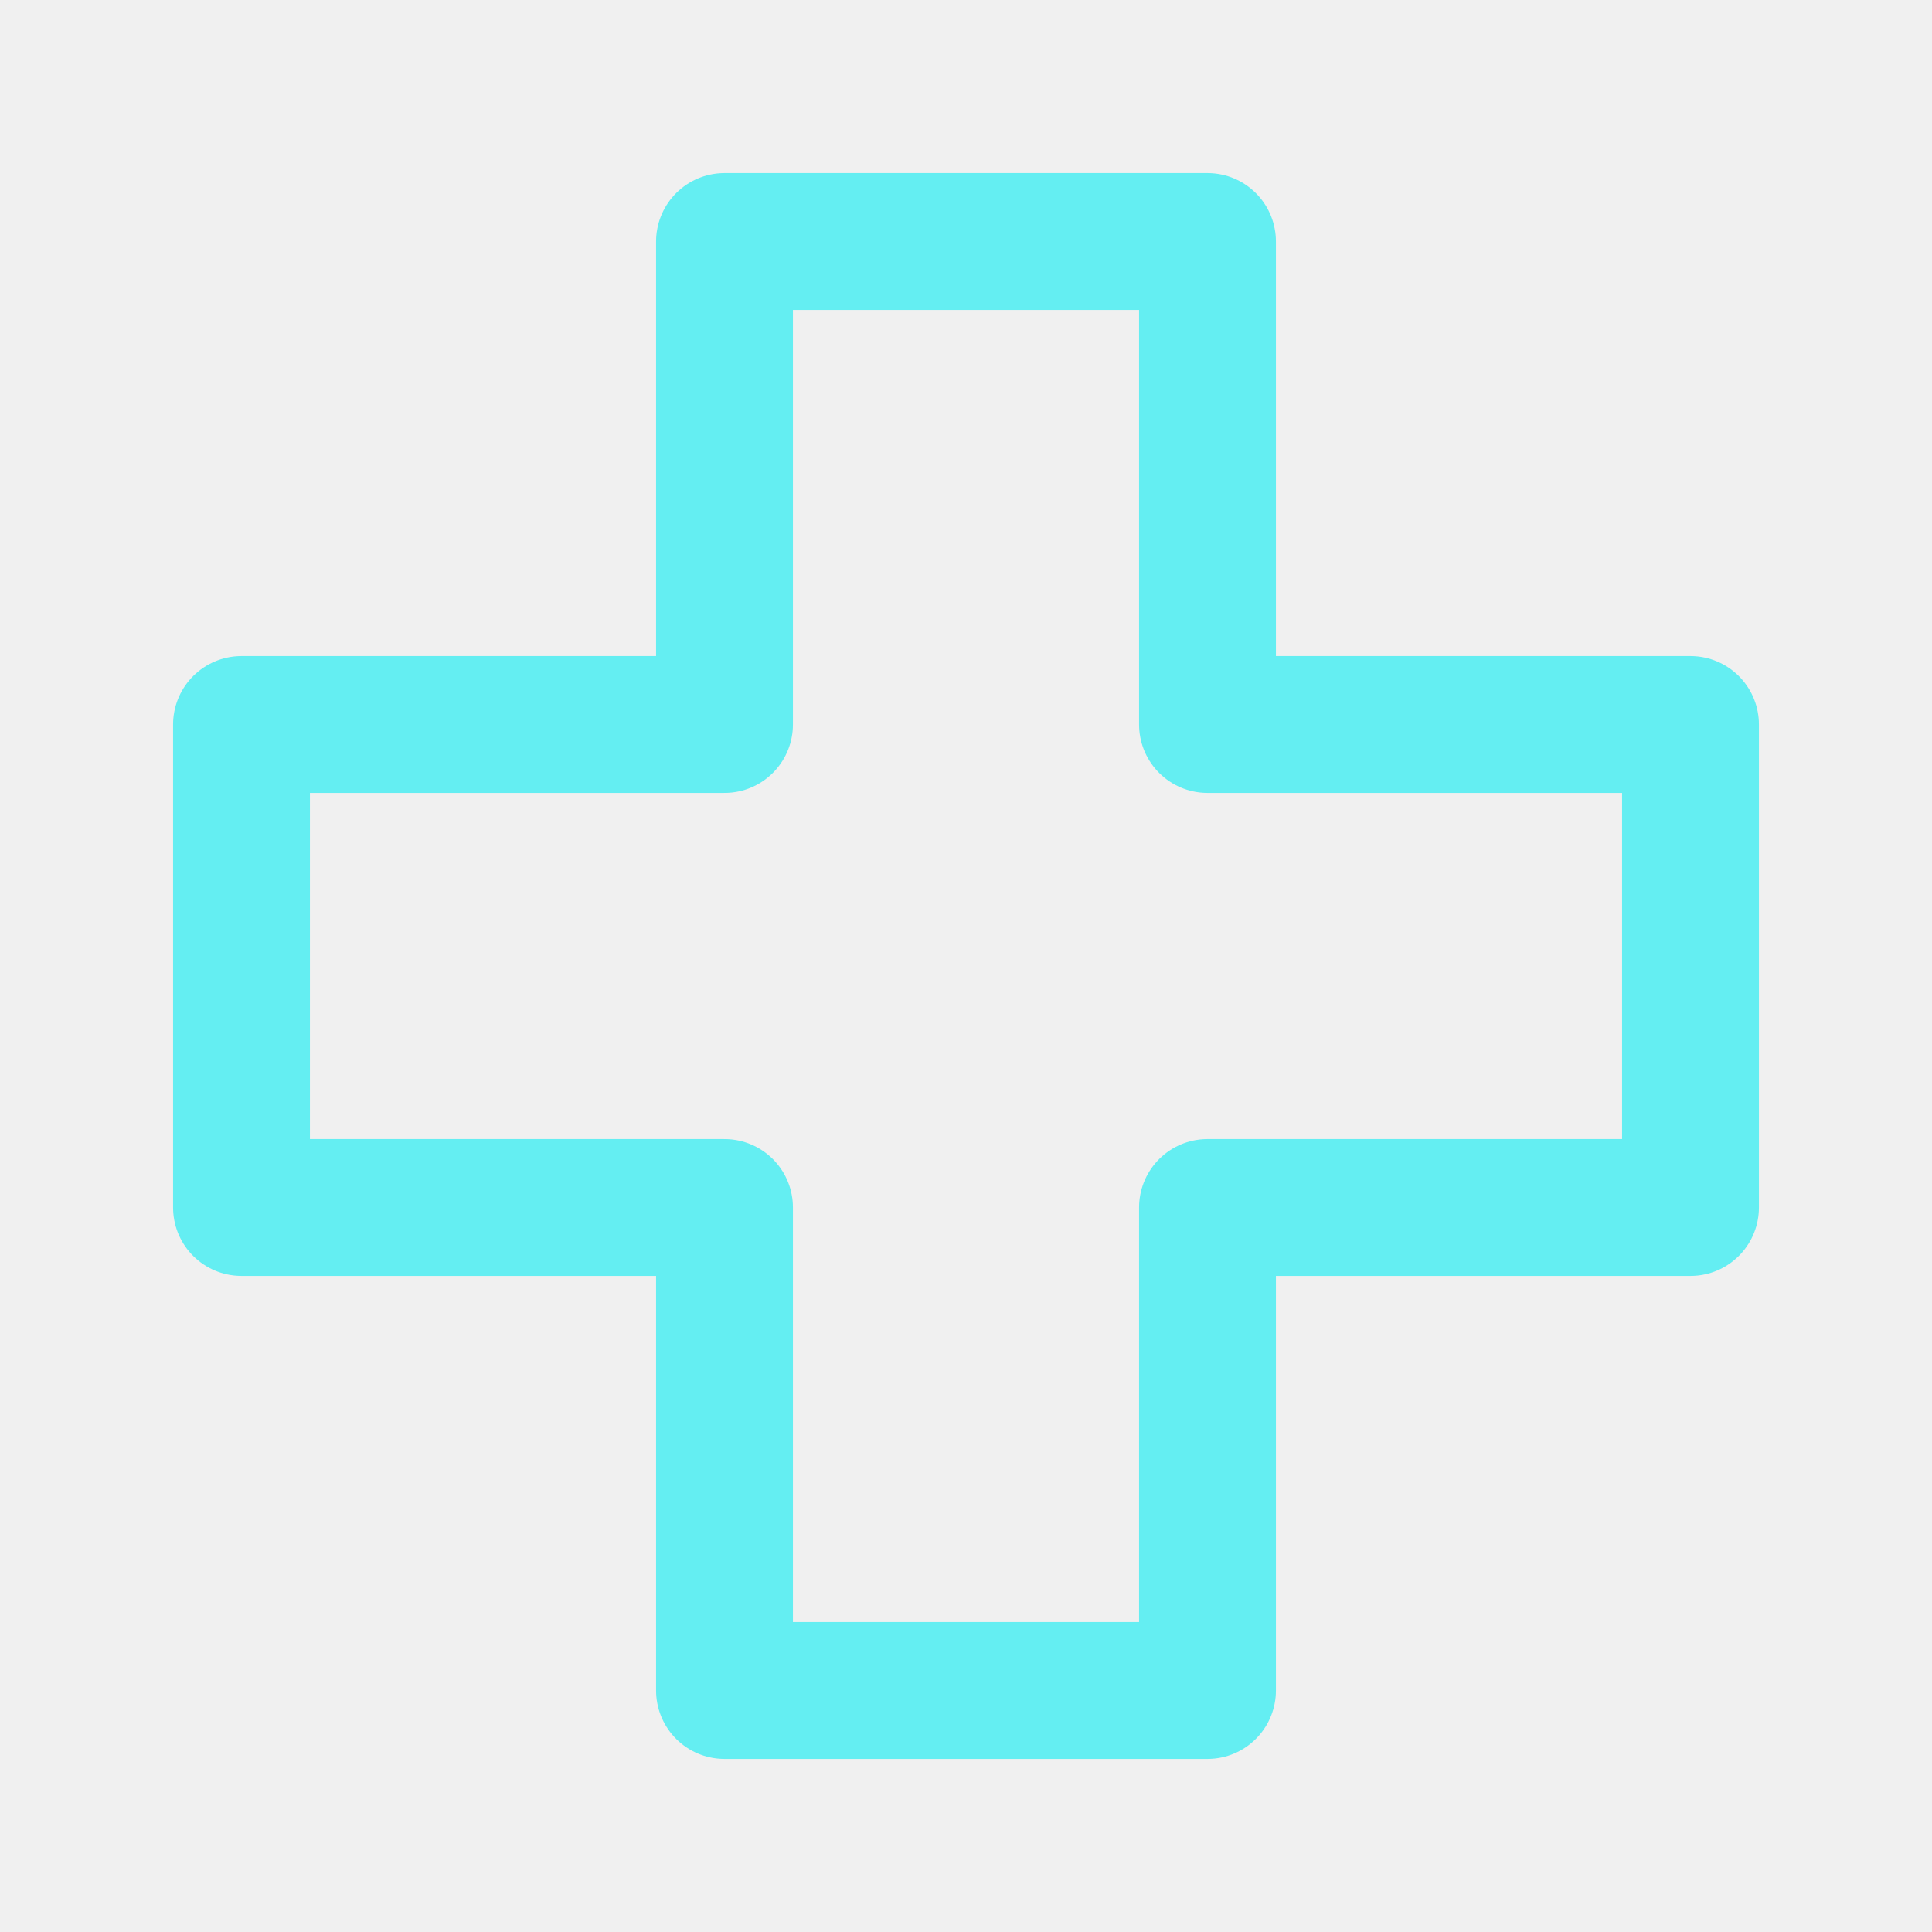
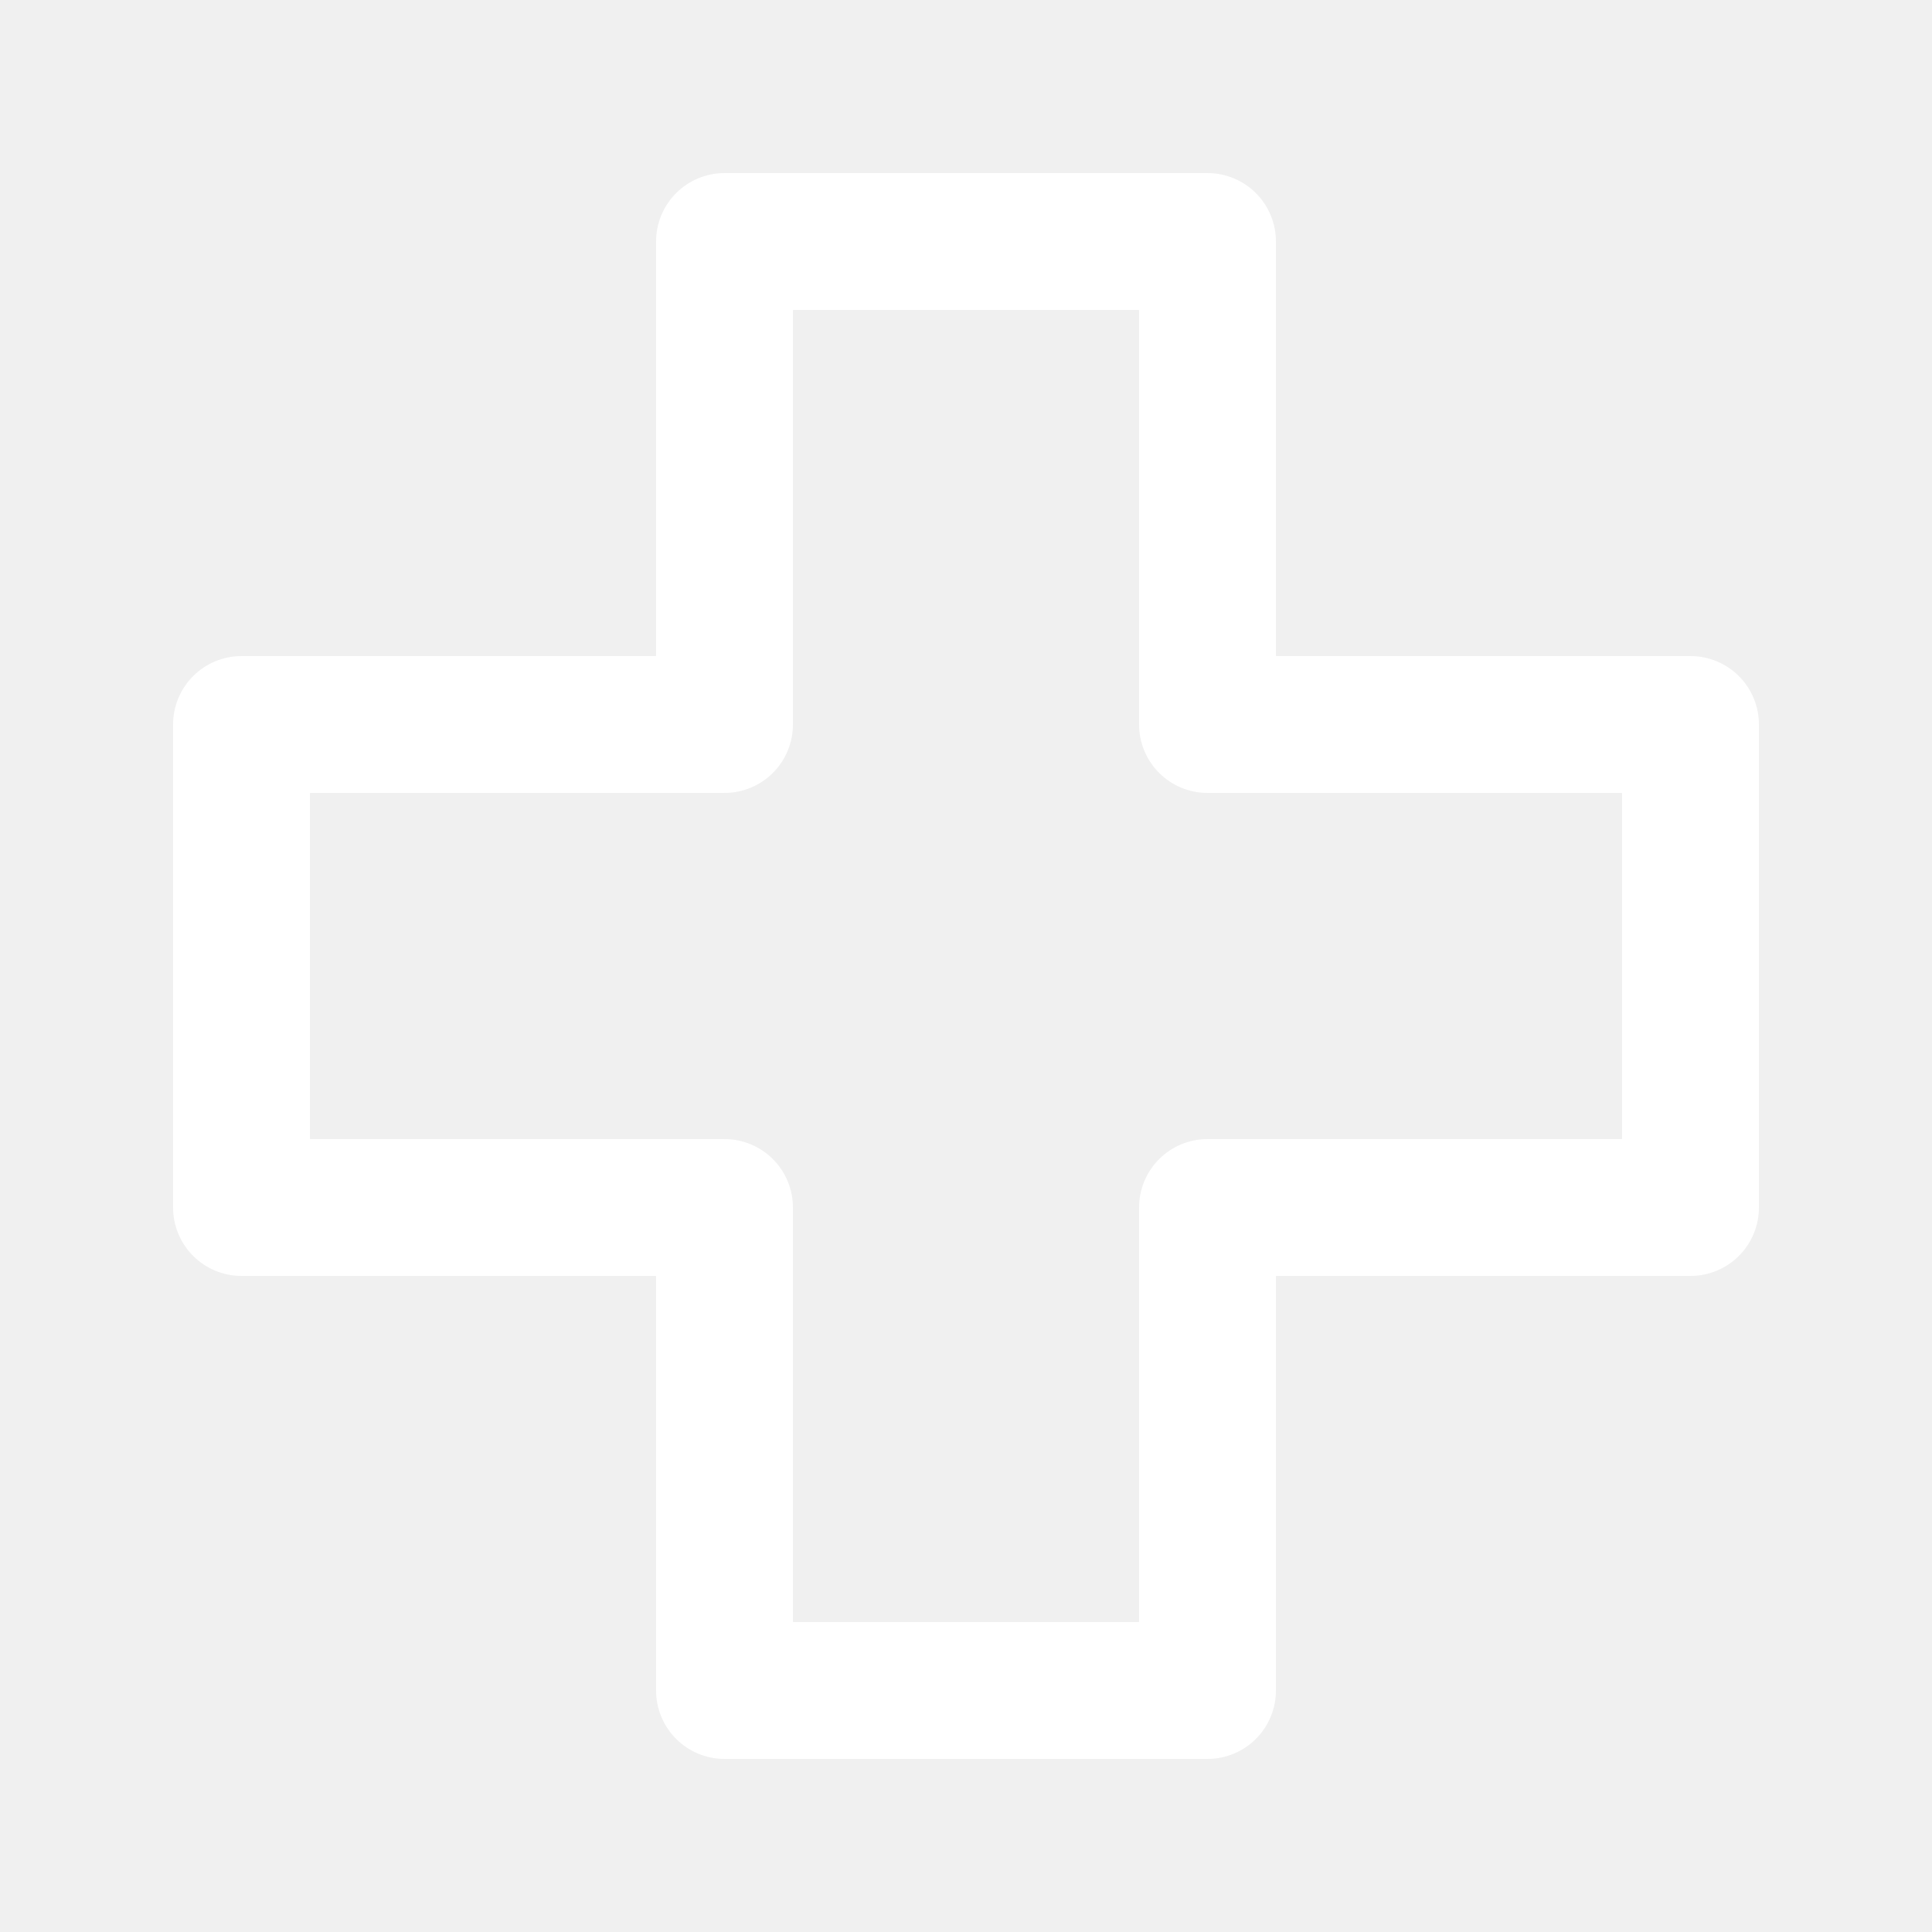
<svg xmlns="http://www.w3.org/2000/svg" width="24" height="24" viewBox="0 0 24 24">
-   <path d="M9 3h6v6h6v6h-6v6H9v-6H3V9h6Z" fill="none" stroke="#64eef2" stroke-width="1.7" stroke-linecap="round" stroke-linejoin="round" />
+   <path d="M9 3h6v6h6v6h-6v6H9v-6H3V9h6Z" fill="none" stroke="#ffffff" stroke-width="1.7" stroke-linecap="round" stroke-linejoin="round" />
</svg>
